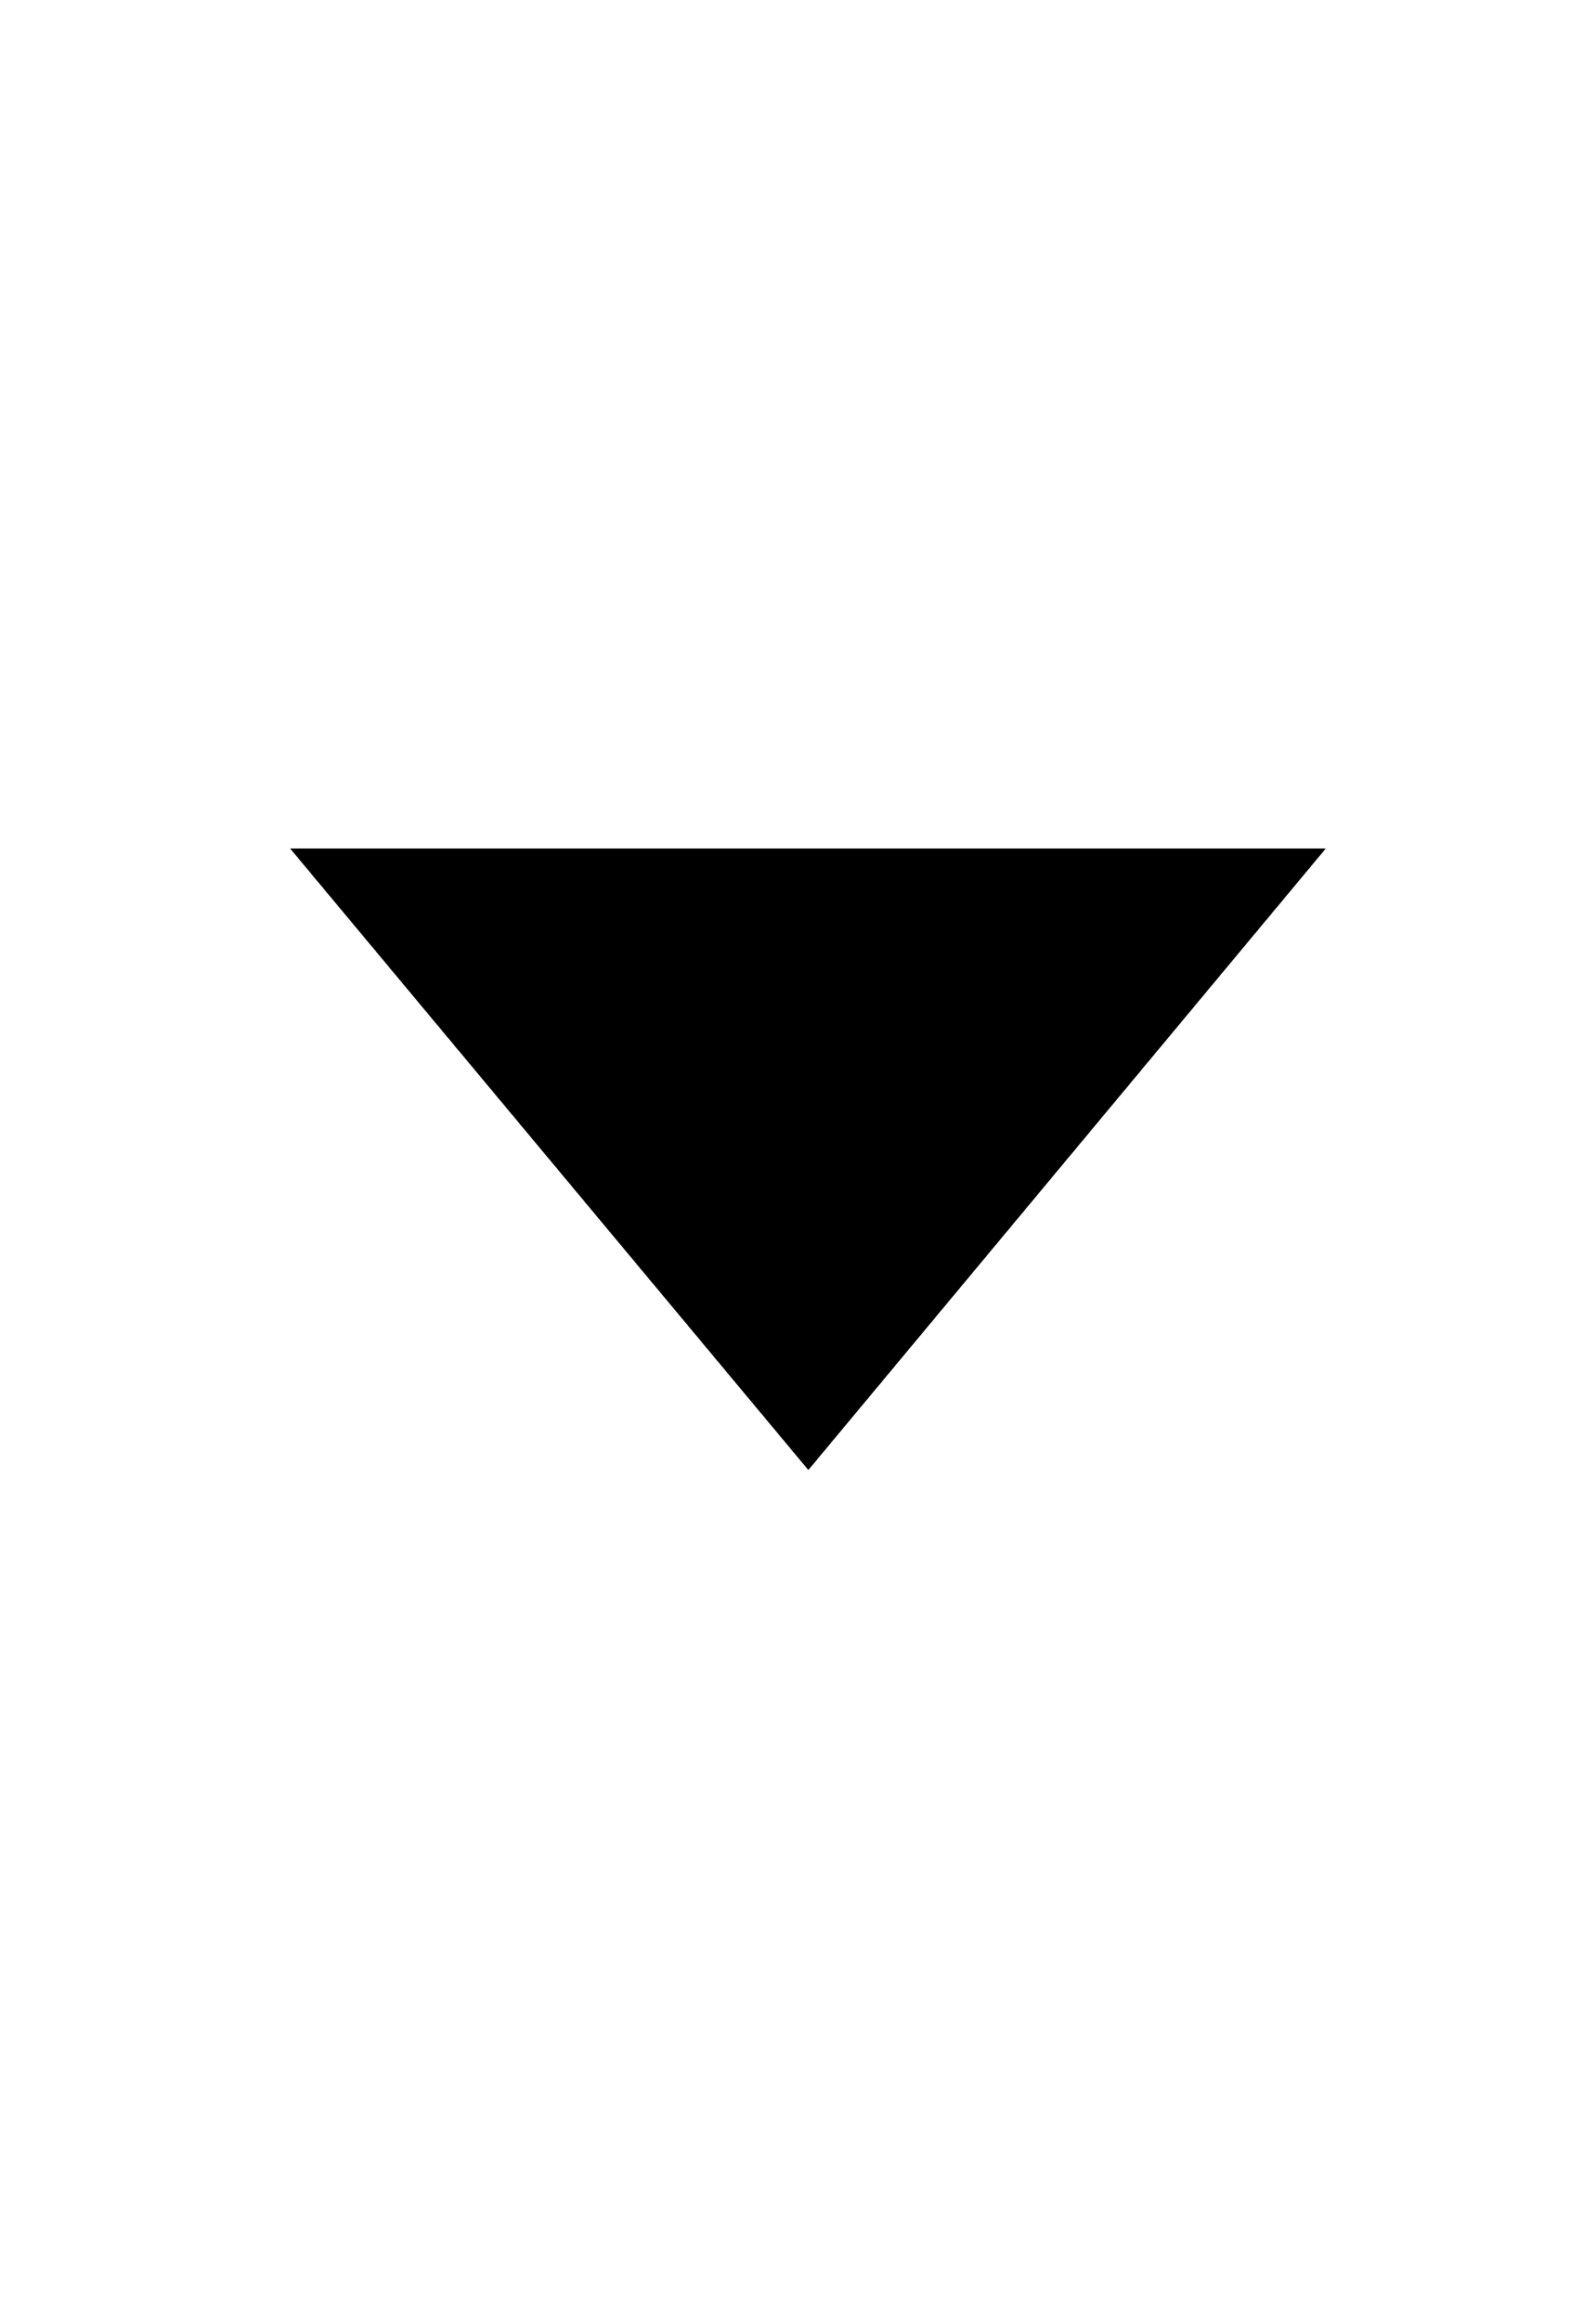
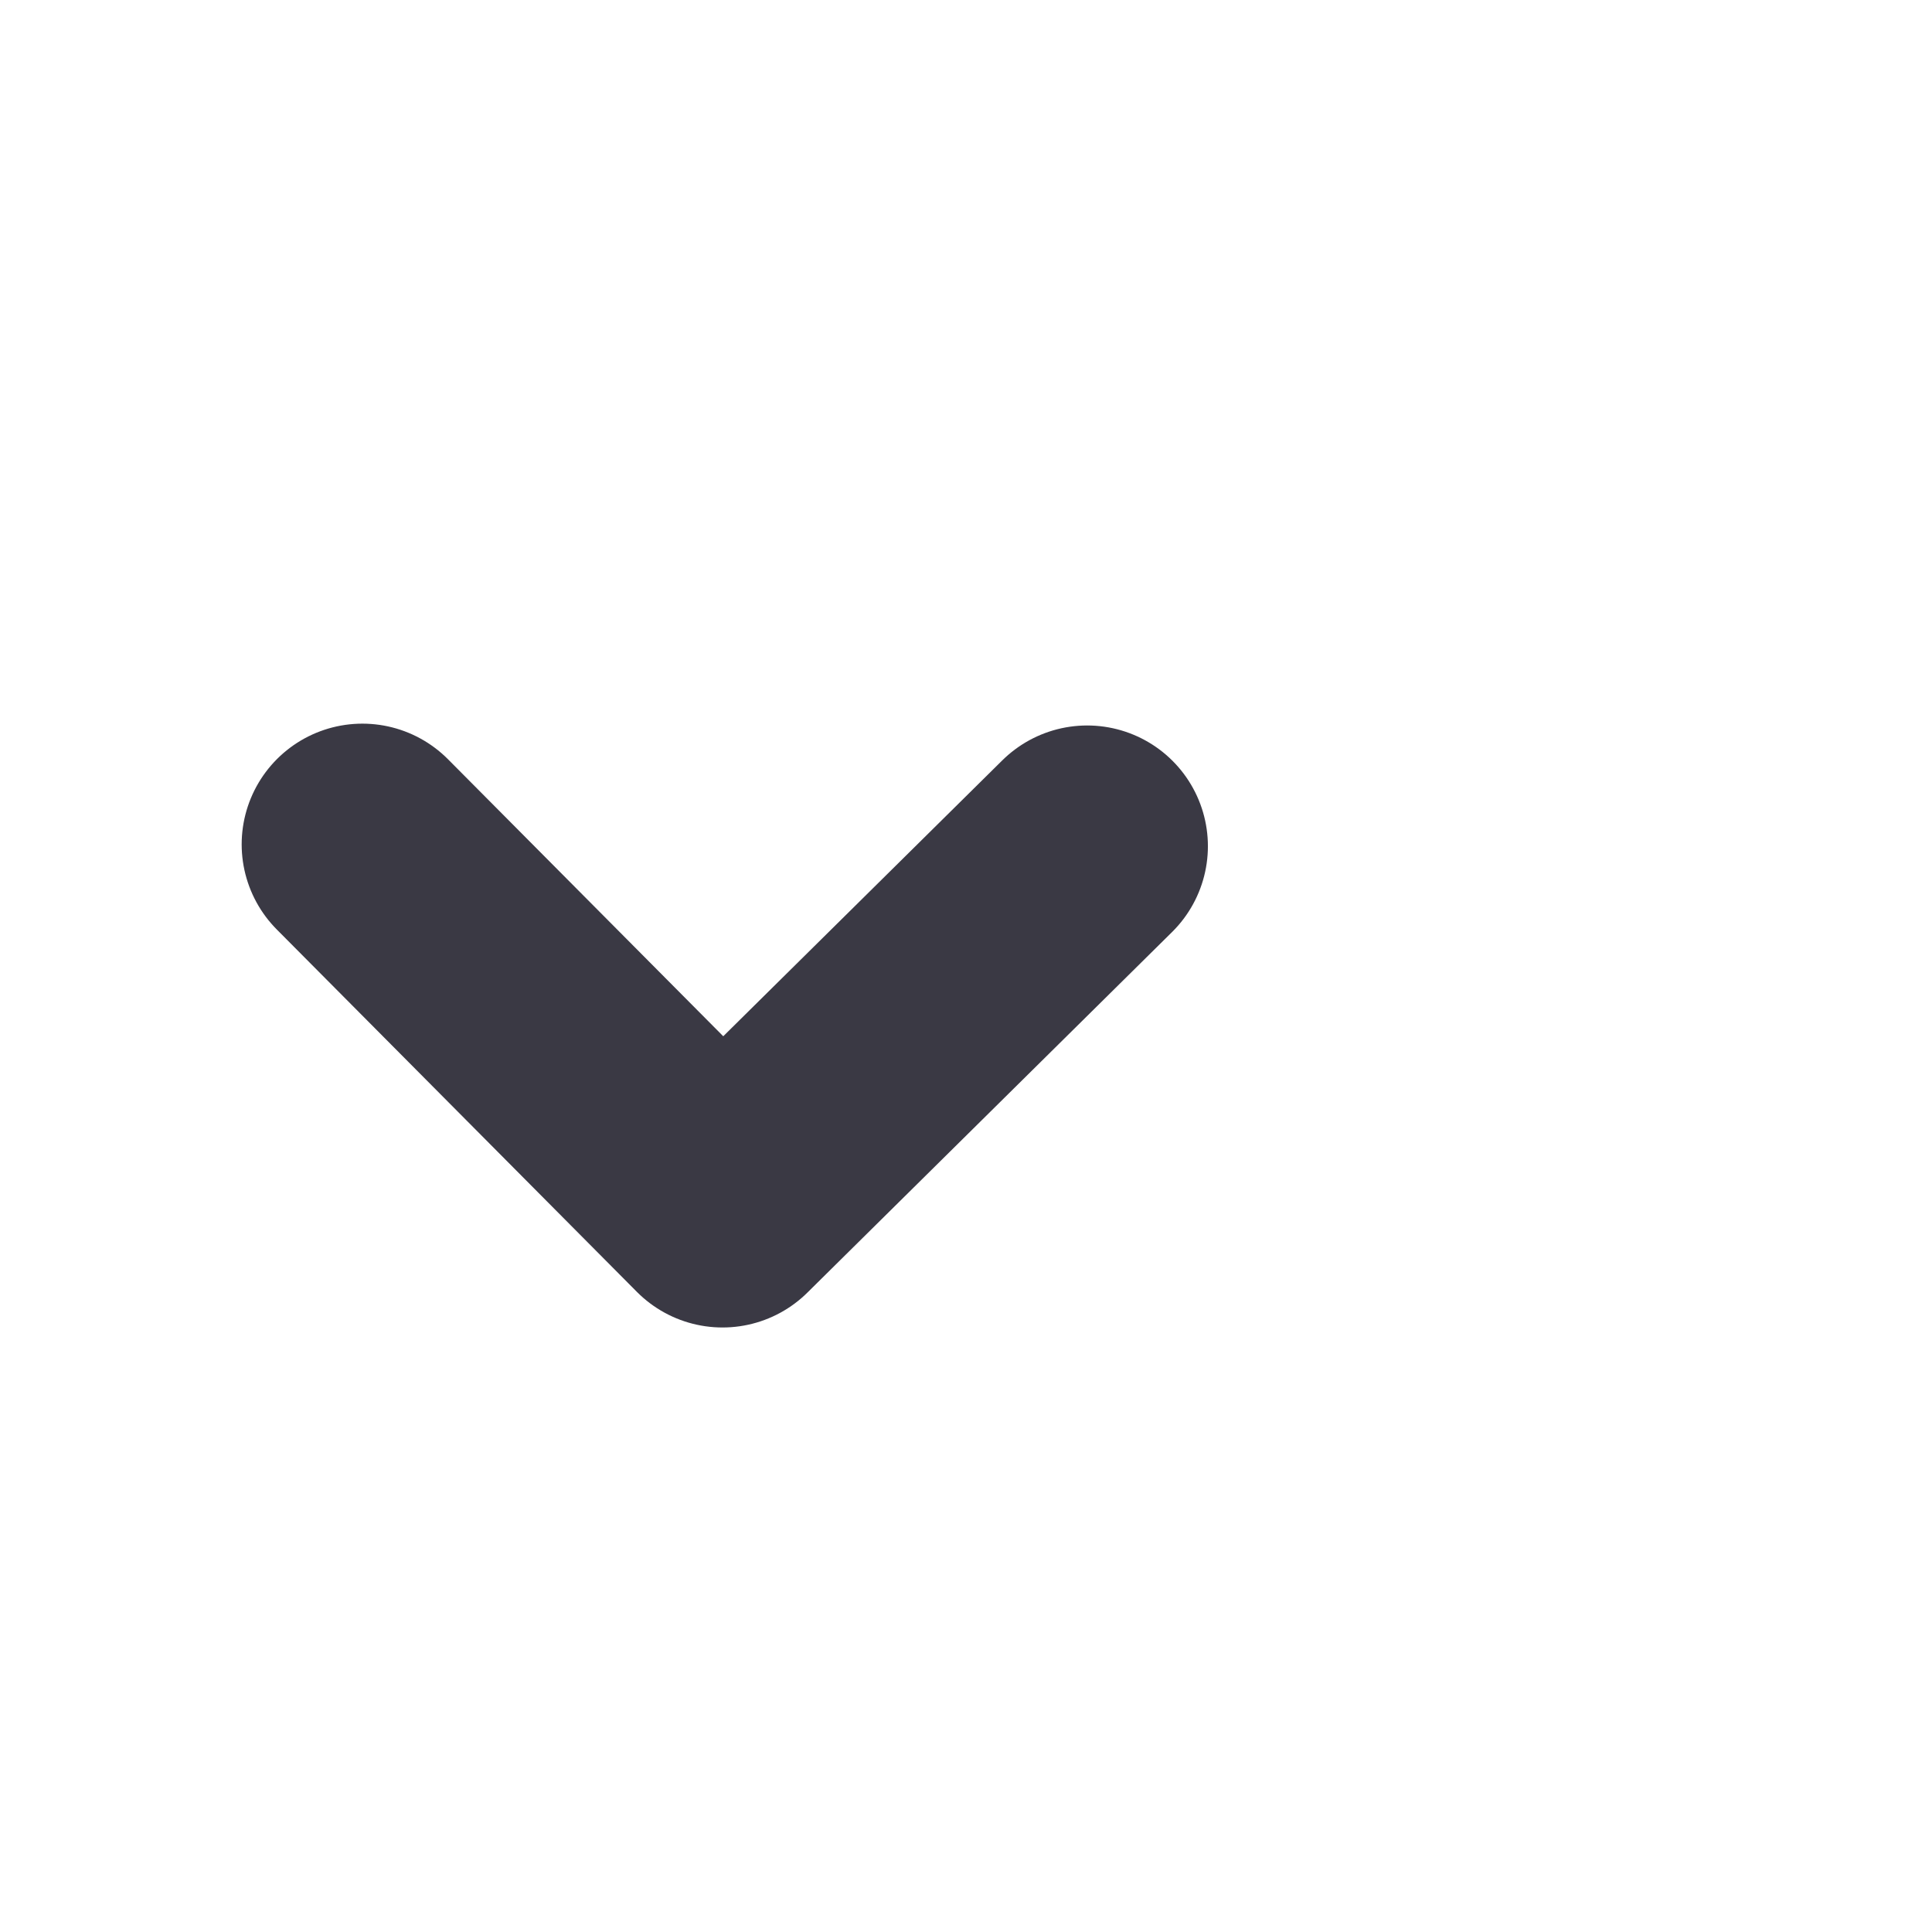
- <svg xmlns="http://www.w3.org/2000/svg" width="11" height="16" version="1.1" viewBox="0 0 2.91 4.233">
+ <svg xmlns="http://www.w3.org/2000/svg" width="16" height="16" version="1.1" viewBox="0 0 4.233 4.233">
  <g transform="translate(0 -292.77)">
-     <path d="m0.812 294.45h1.323l-0.661 0.794z" fill-rule="evenodd" stroke="#000" stroke-width=".265px" />
+     <path d="m0.794 294.62 0.789 0.794 0.799-0.79" fill="none" stroke="#3a3944" stroke-linecap="round" stroke-linejoin="round" stroke-width=".529" />
  </g>
</svg>
